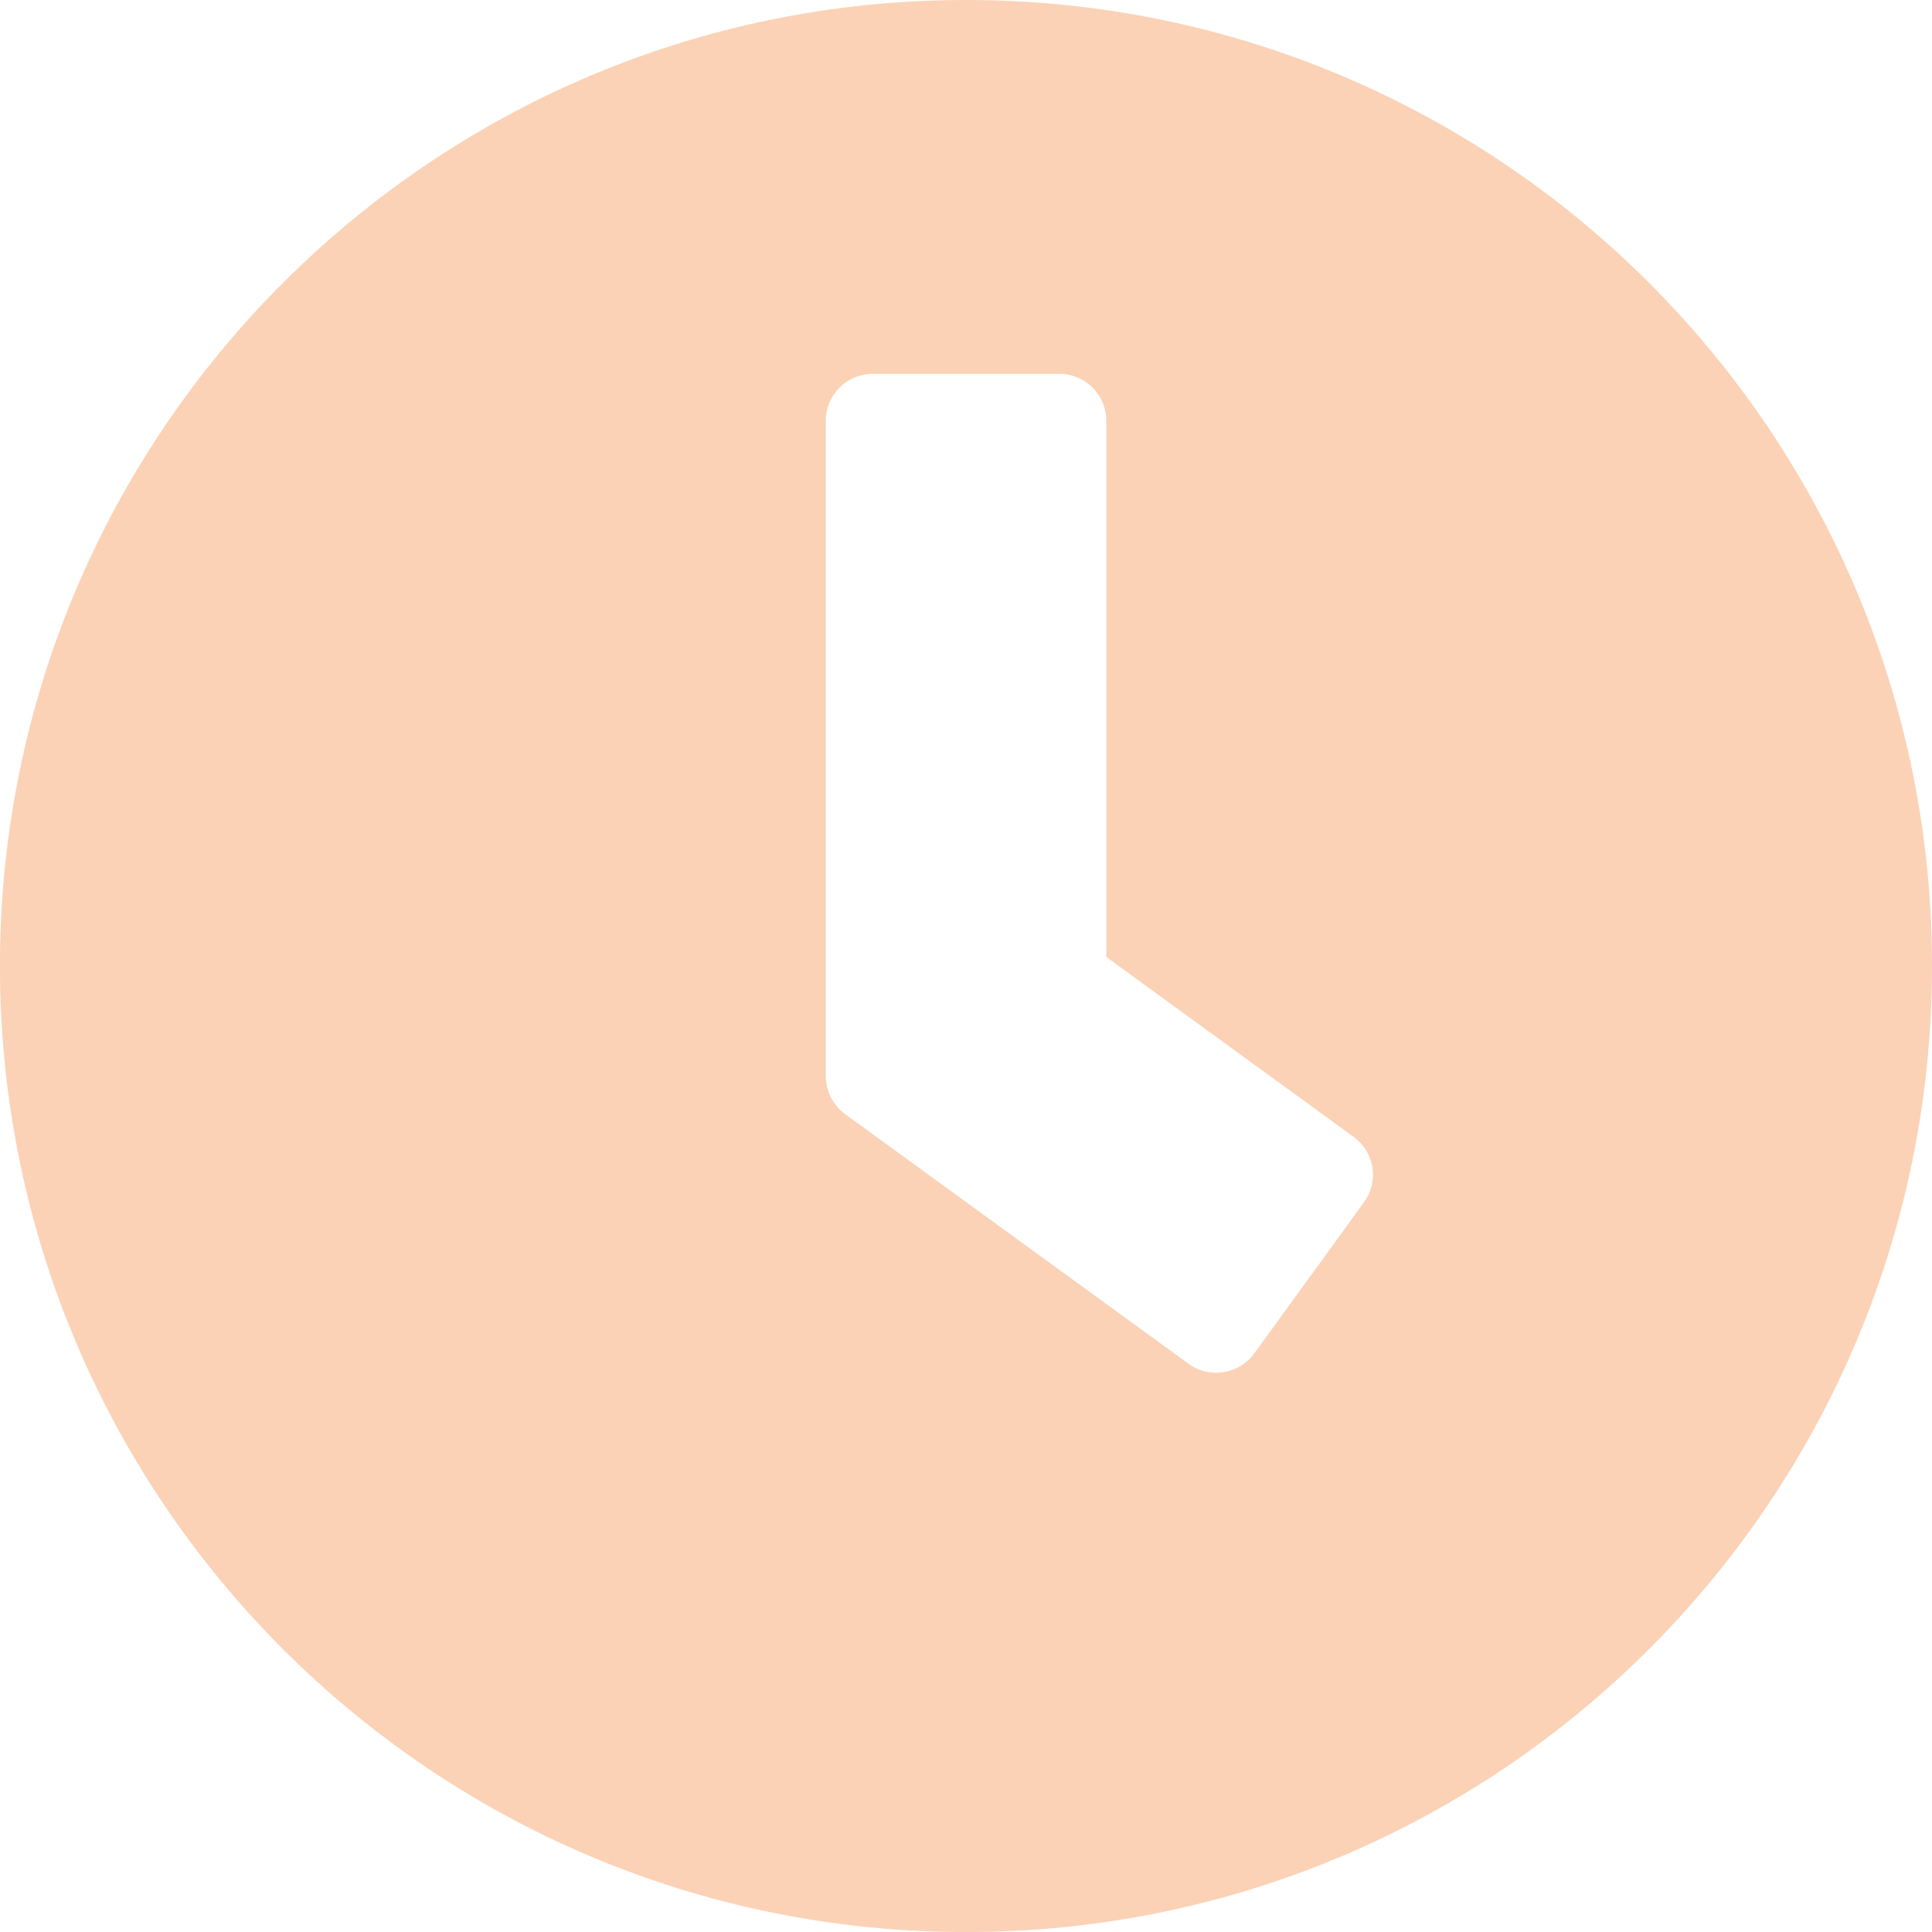
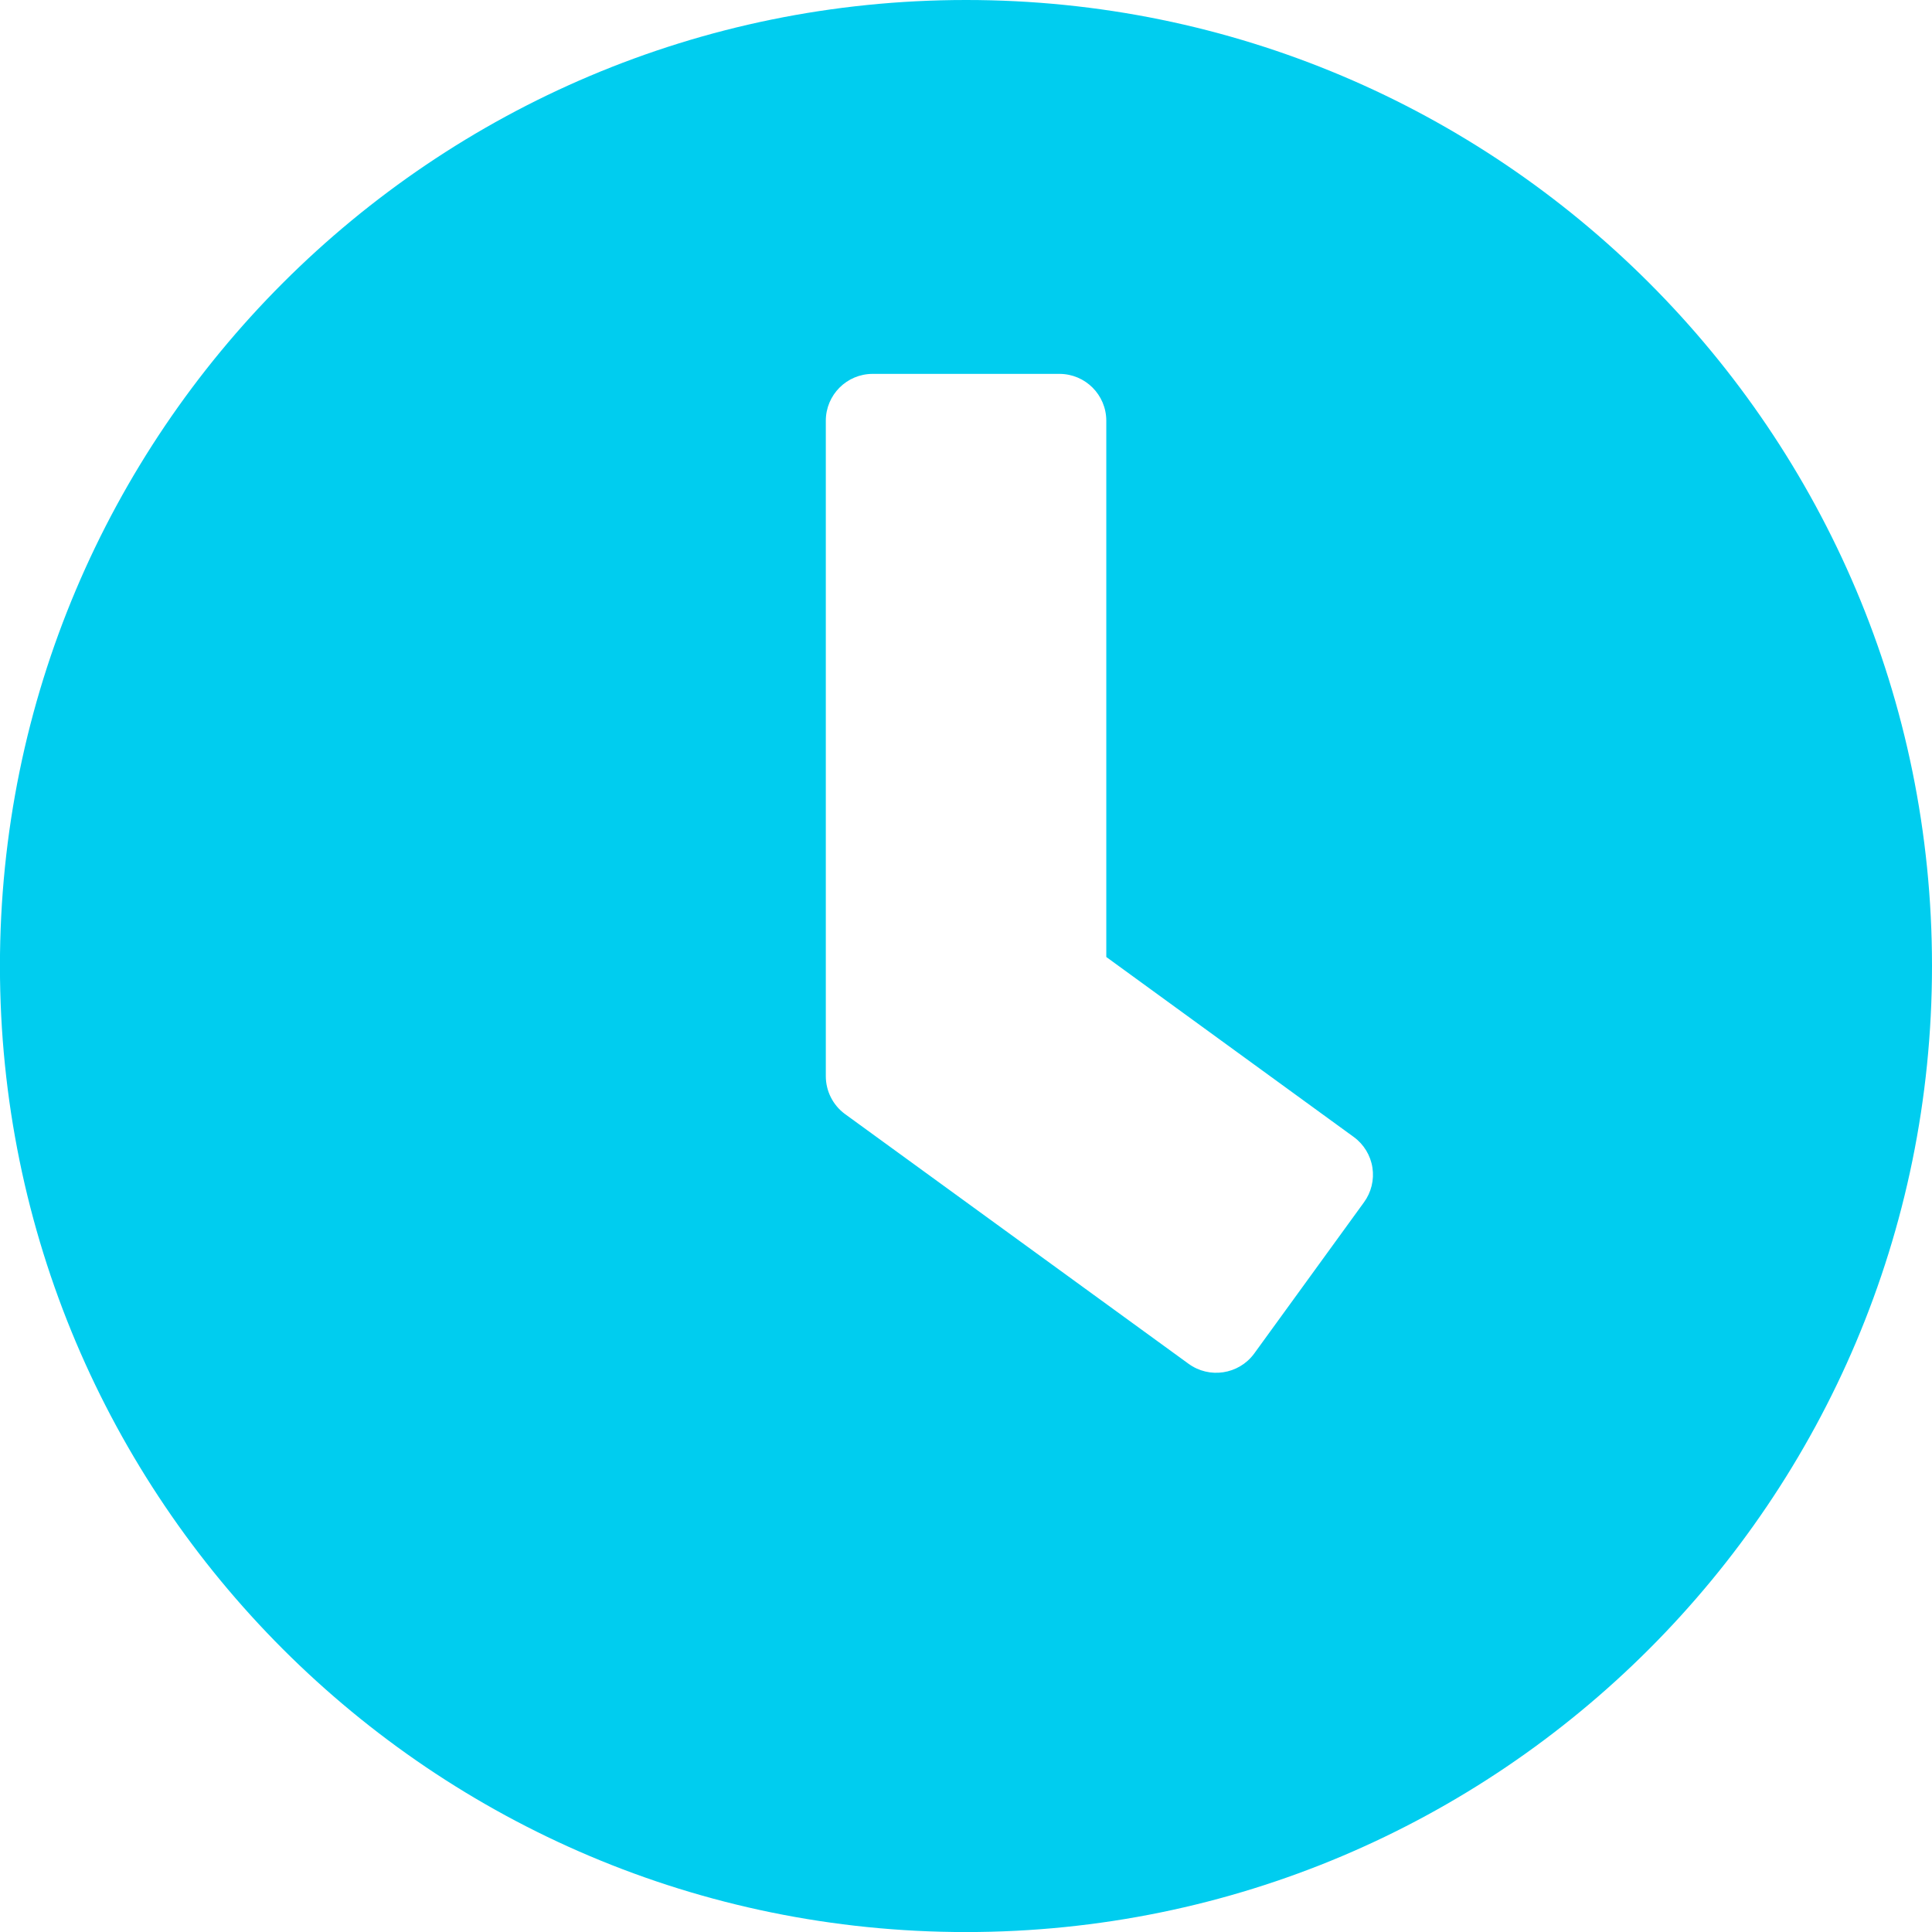
<svg xmlns="http://www.w3.org/2000/svg" width="34.875" height="34.875" viewBox="0 0 34.875 34.875">
-   <path id="Icon_awesome-clock" data-name="Icon awesome-clock" d="M18,.563A17.438,17.438,0,1,0,35.438,18,17.434,17.434,0,0,0,18,.563Zm4.015,24.616-6.2-4.507a.849.849,0,0,1-.345-.682V8.156a.846.846,0,0,1,.844-.844h3.375a.846.846,0,0,1,.844.844v9.682L25,21.087a.843.843,0,0,1,.183,1.181L23.2,25A.85.85,0,0,1,22.015,25.179Z" transform="translate(-0.563 -0.563)" fill="#fbd2b6" />
+   <path id="Icon_awesome-clock" data-name="Icon awesome-clock" d="M18,.563A17.438,17.438,0,1,0,35.438,18,17.434,17.434,0,0,0,18,.563Zm4.015,24.616-6.2-4.507a.849.849,0,0,1-.345-.682V8.156a.846.846,0,0,1,.844-.844h3.375a.846.846,0,0,1,.844.844v9.682L25,21.087a.843.843,0,0,1,.183,1.181L23.2,25A.85.85,0,0,1,22.015,25.179Z" transform="translate(-0.563 -0.563)" fill="#00cdef" />
</svg>
